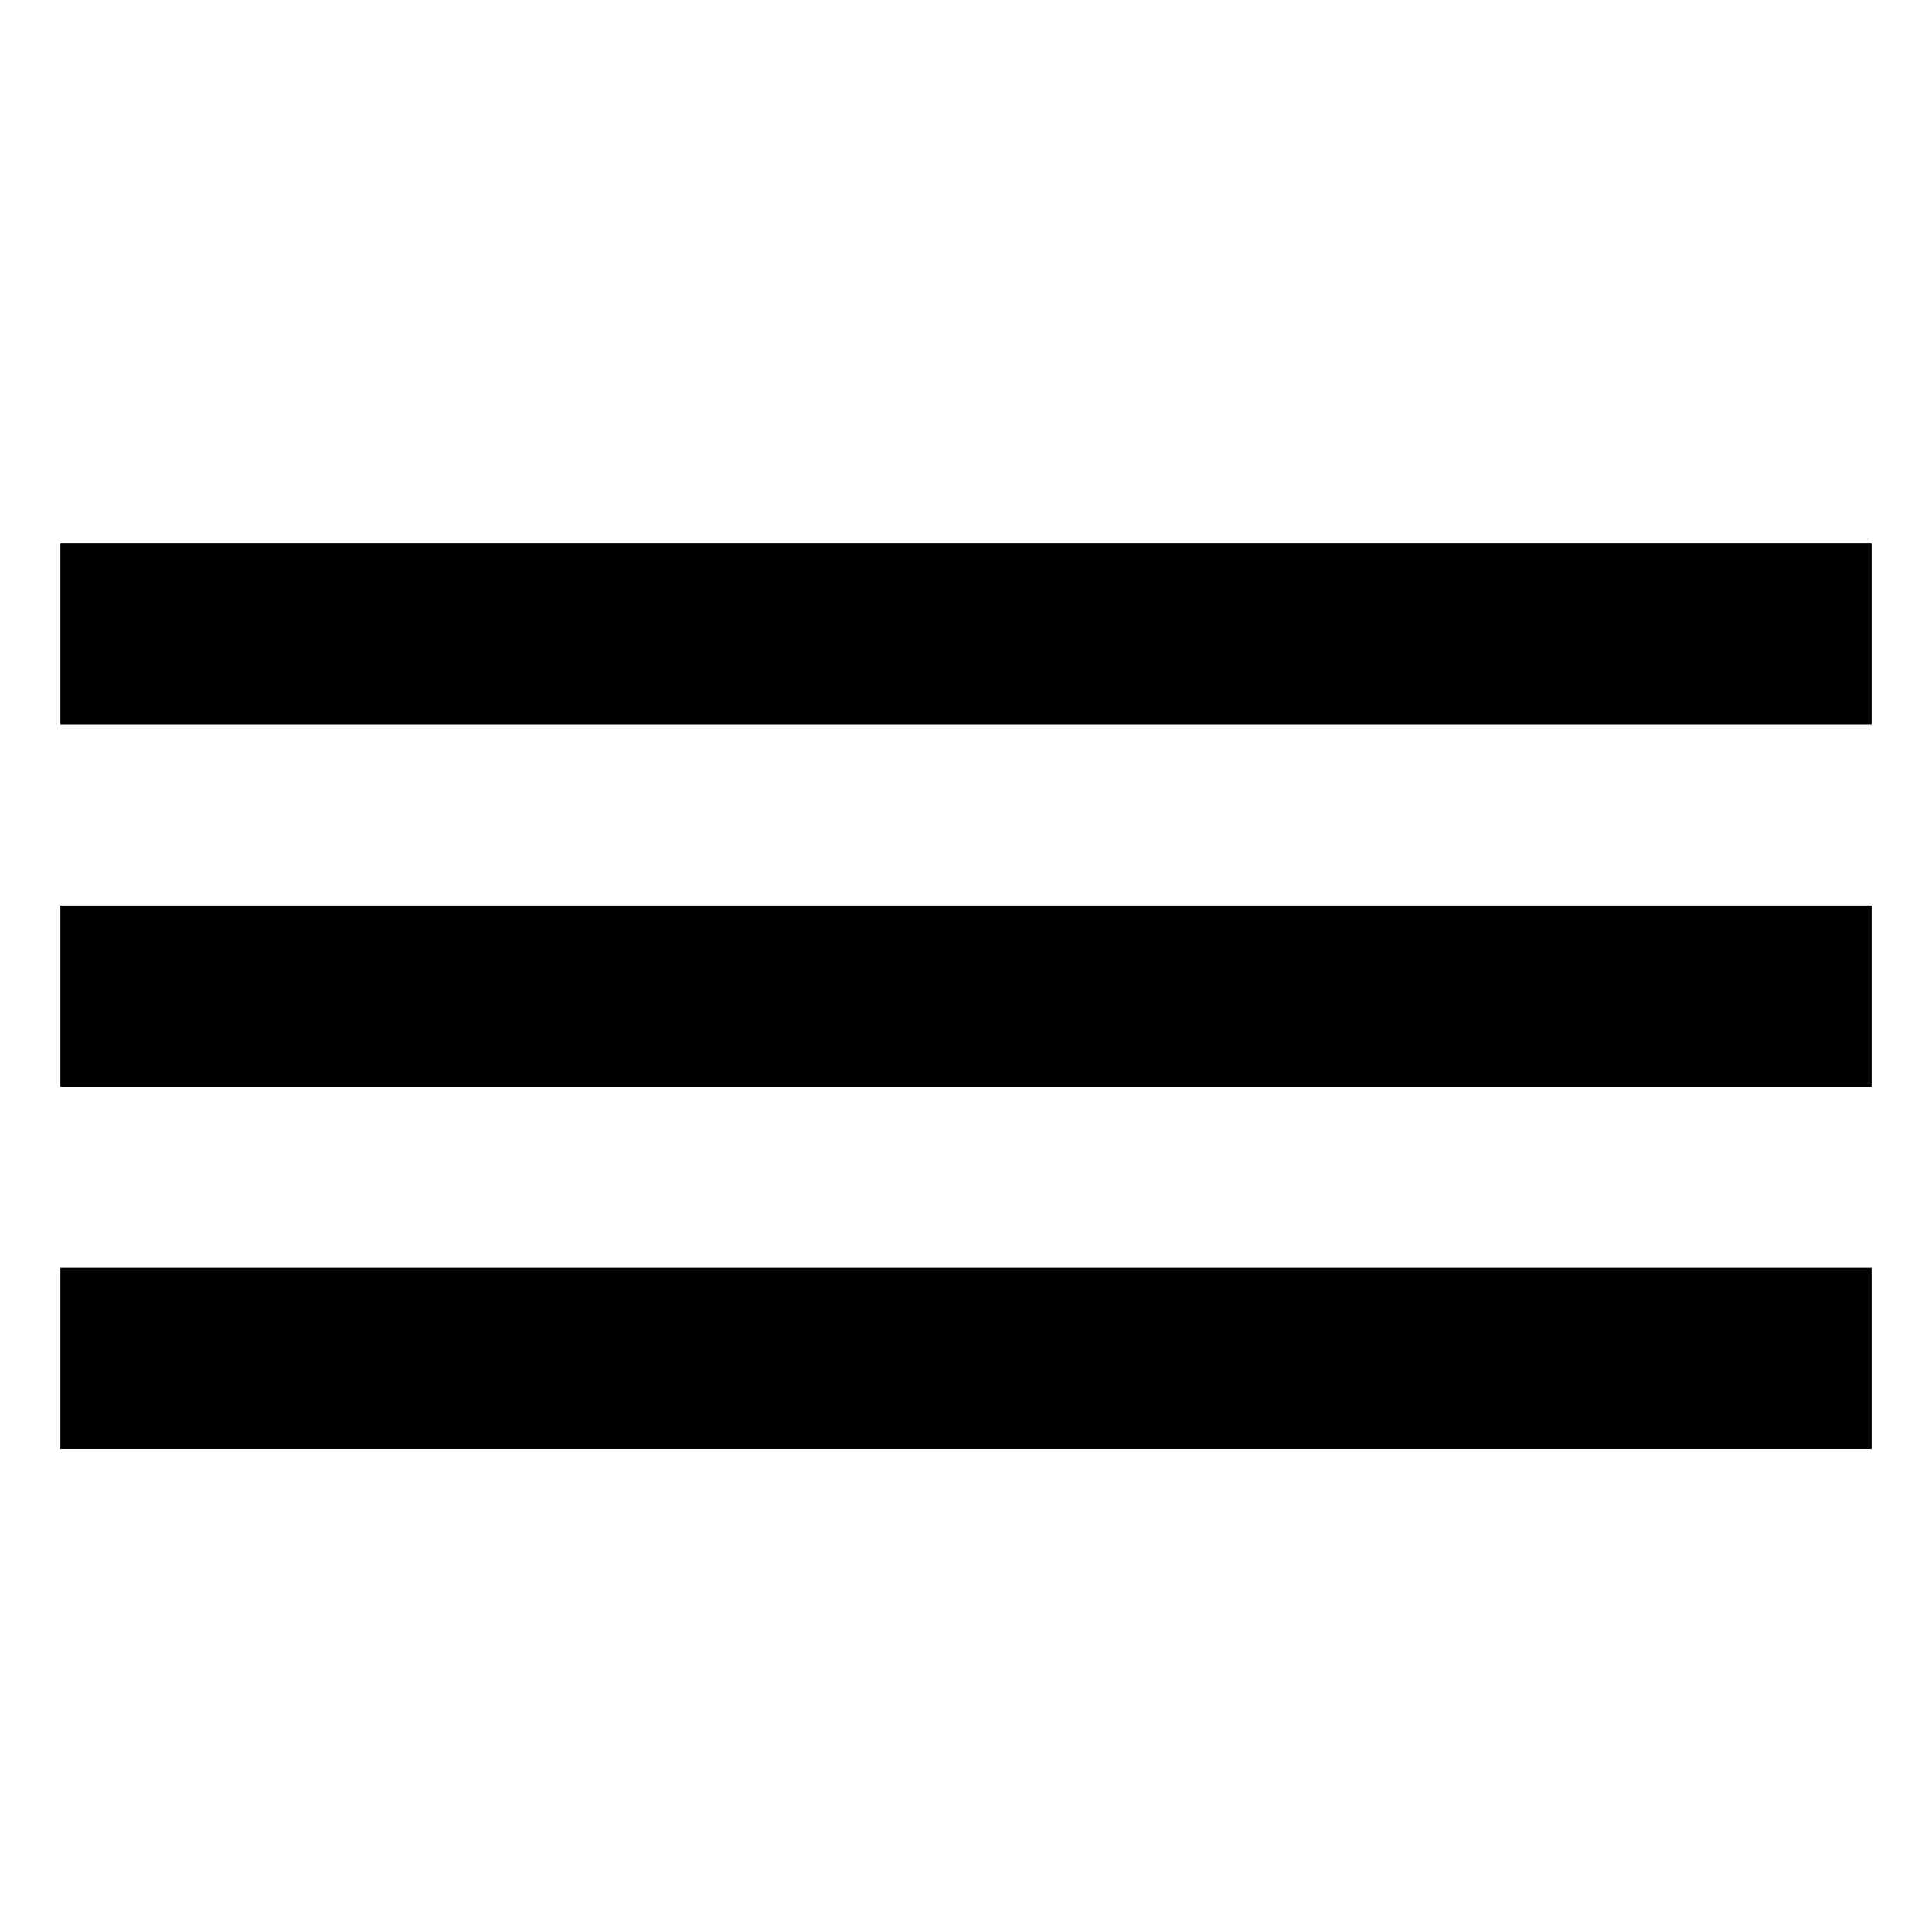
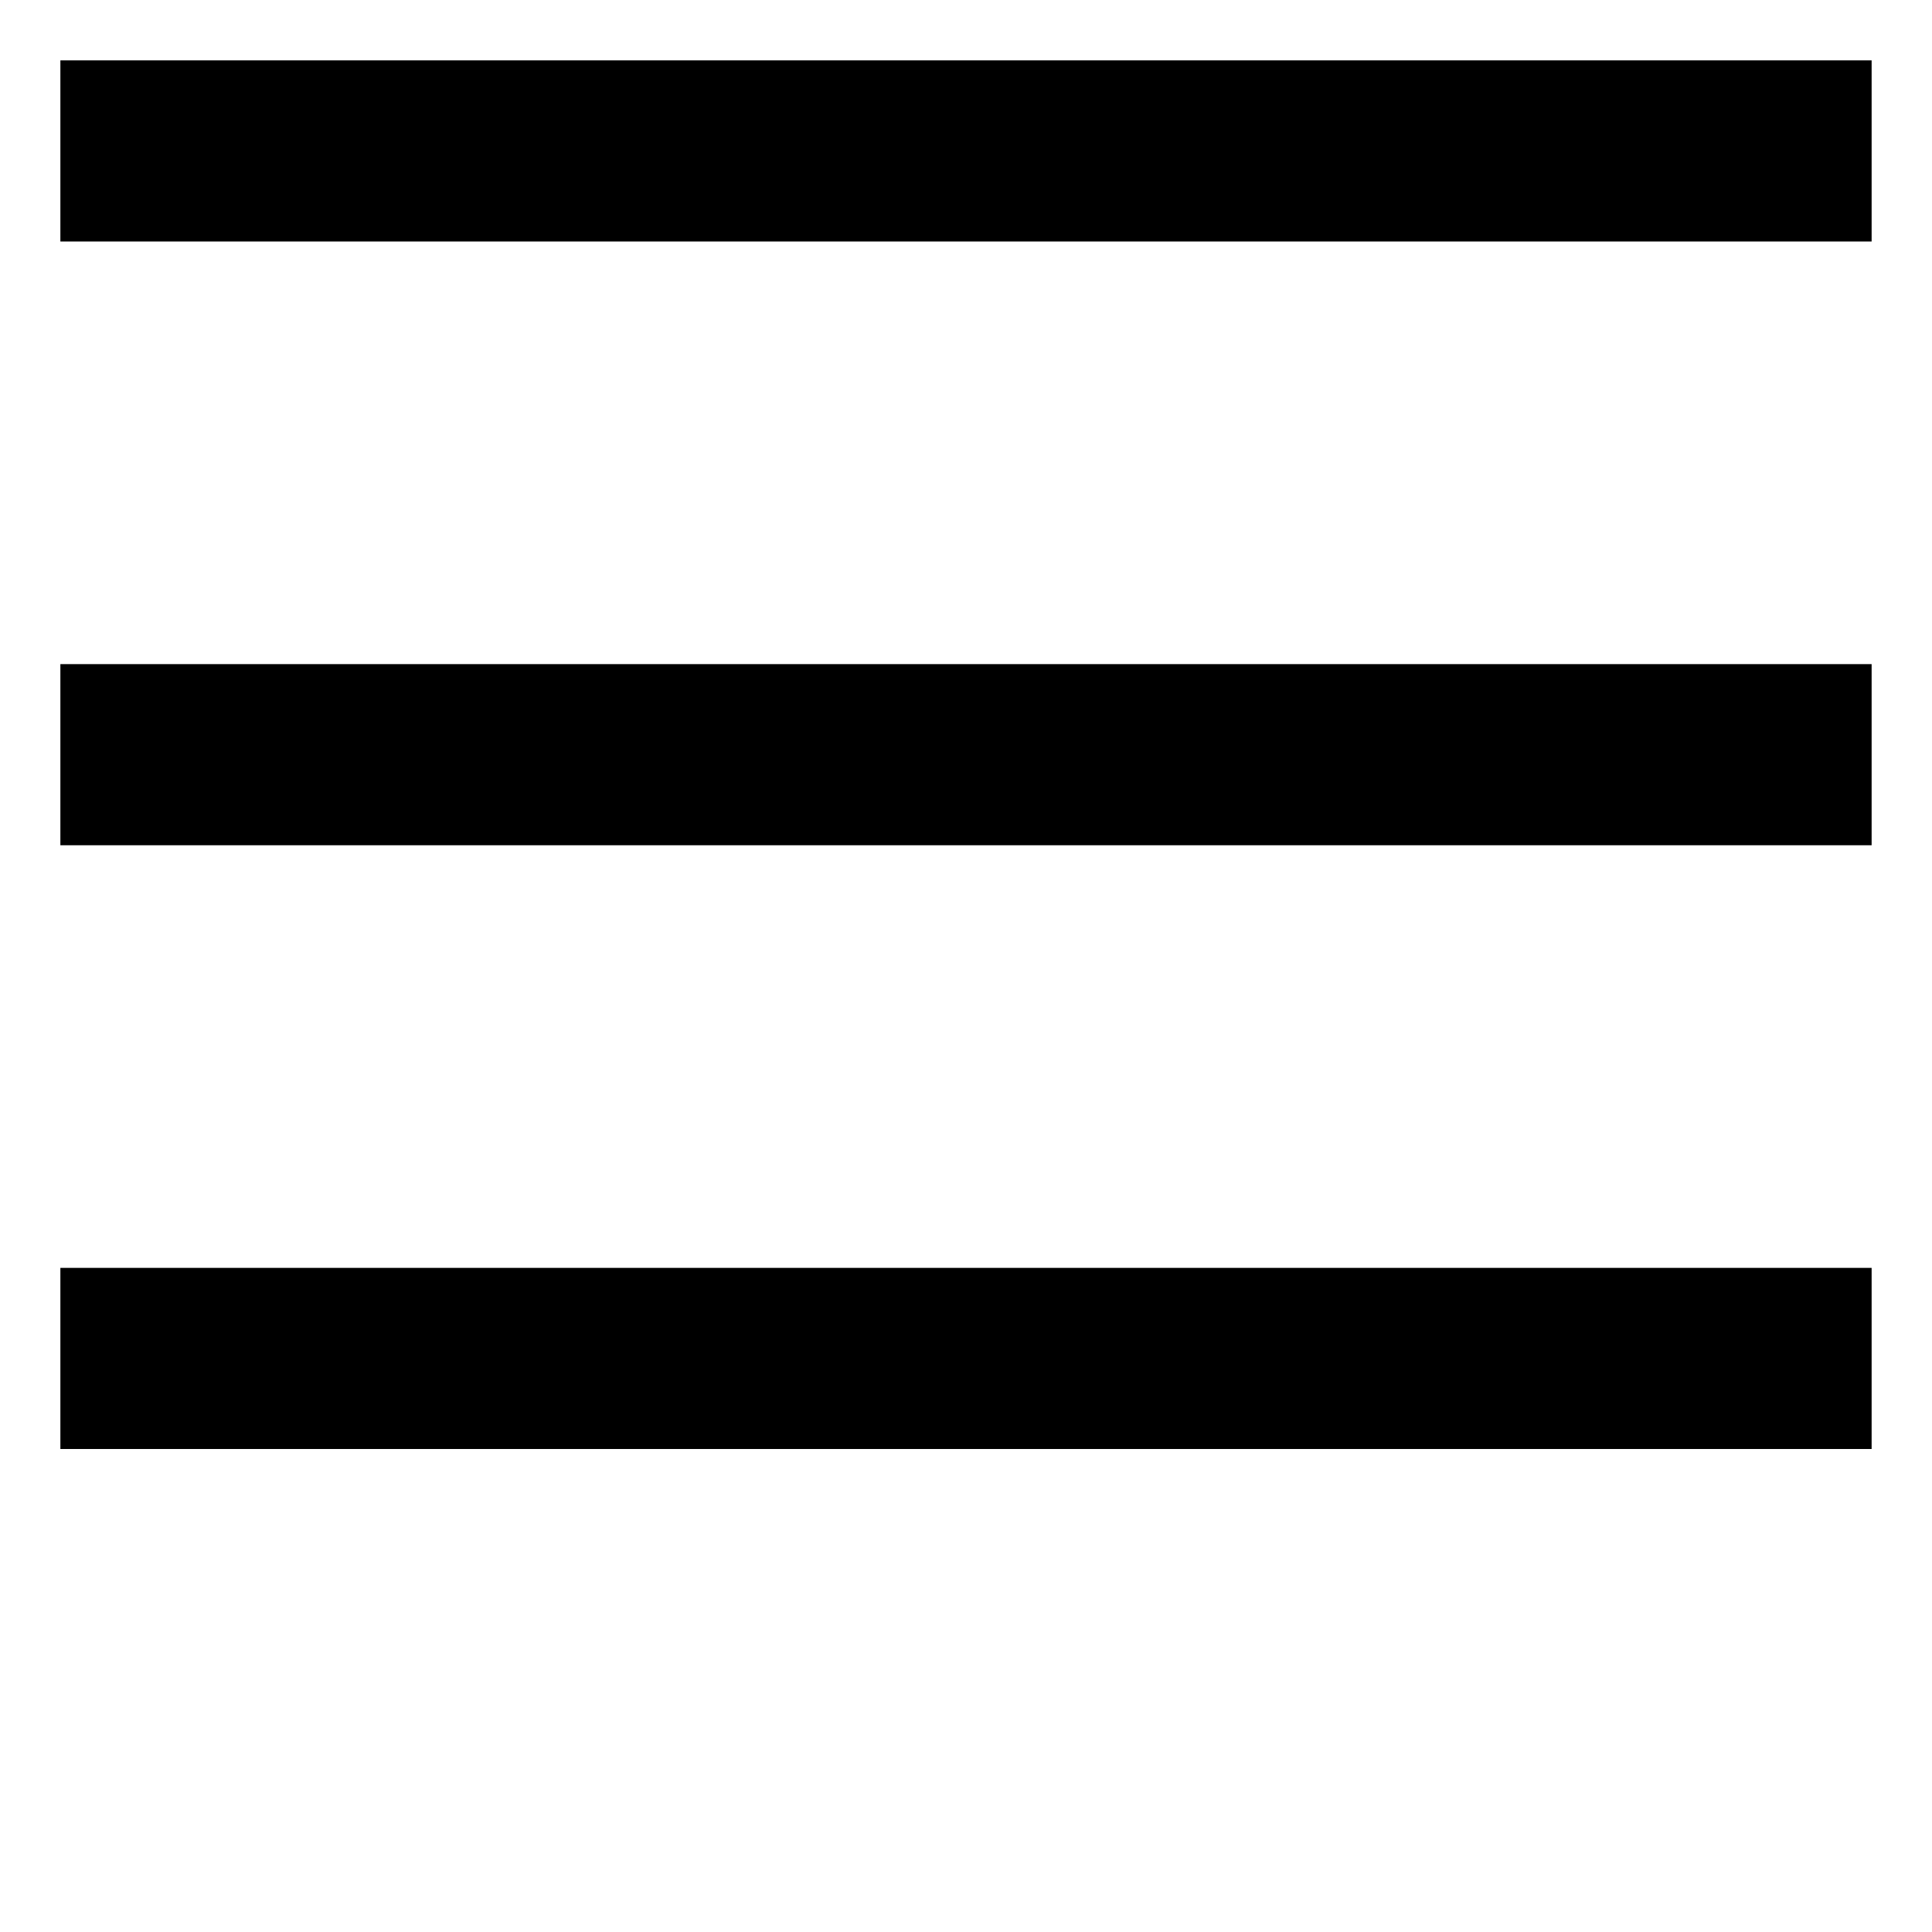
<svg xmlns="http://www.w3.org/2000/svg" version="1.1" id="Layer_1" x="0px" y="0px" viewBox="-16 -1 32 32" enable-background="new -16 -1 32 32" xml:space="preserve">
  <g>
-     <rect x="-15" y="14" fill="#000000" width="30" height="3" />
-     <rect x="-15" y="8" fill="#000000" width="30" height="3" />
+     <rect x="-15" y="0" fill="#000000" width="30" height="3" />
+     <rect x="-15" y="10" fill="#000000" width="30" height="3" />
    <rect x="-15" y="20" fill="#000000" width="30" height="3" />
  </g>
</svg>
